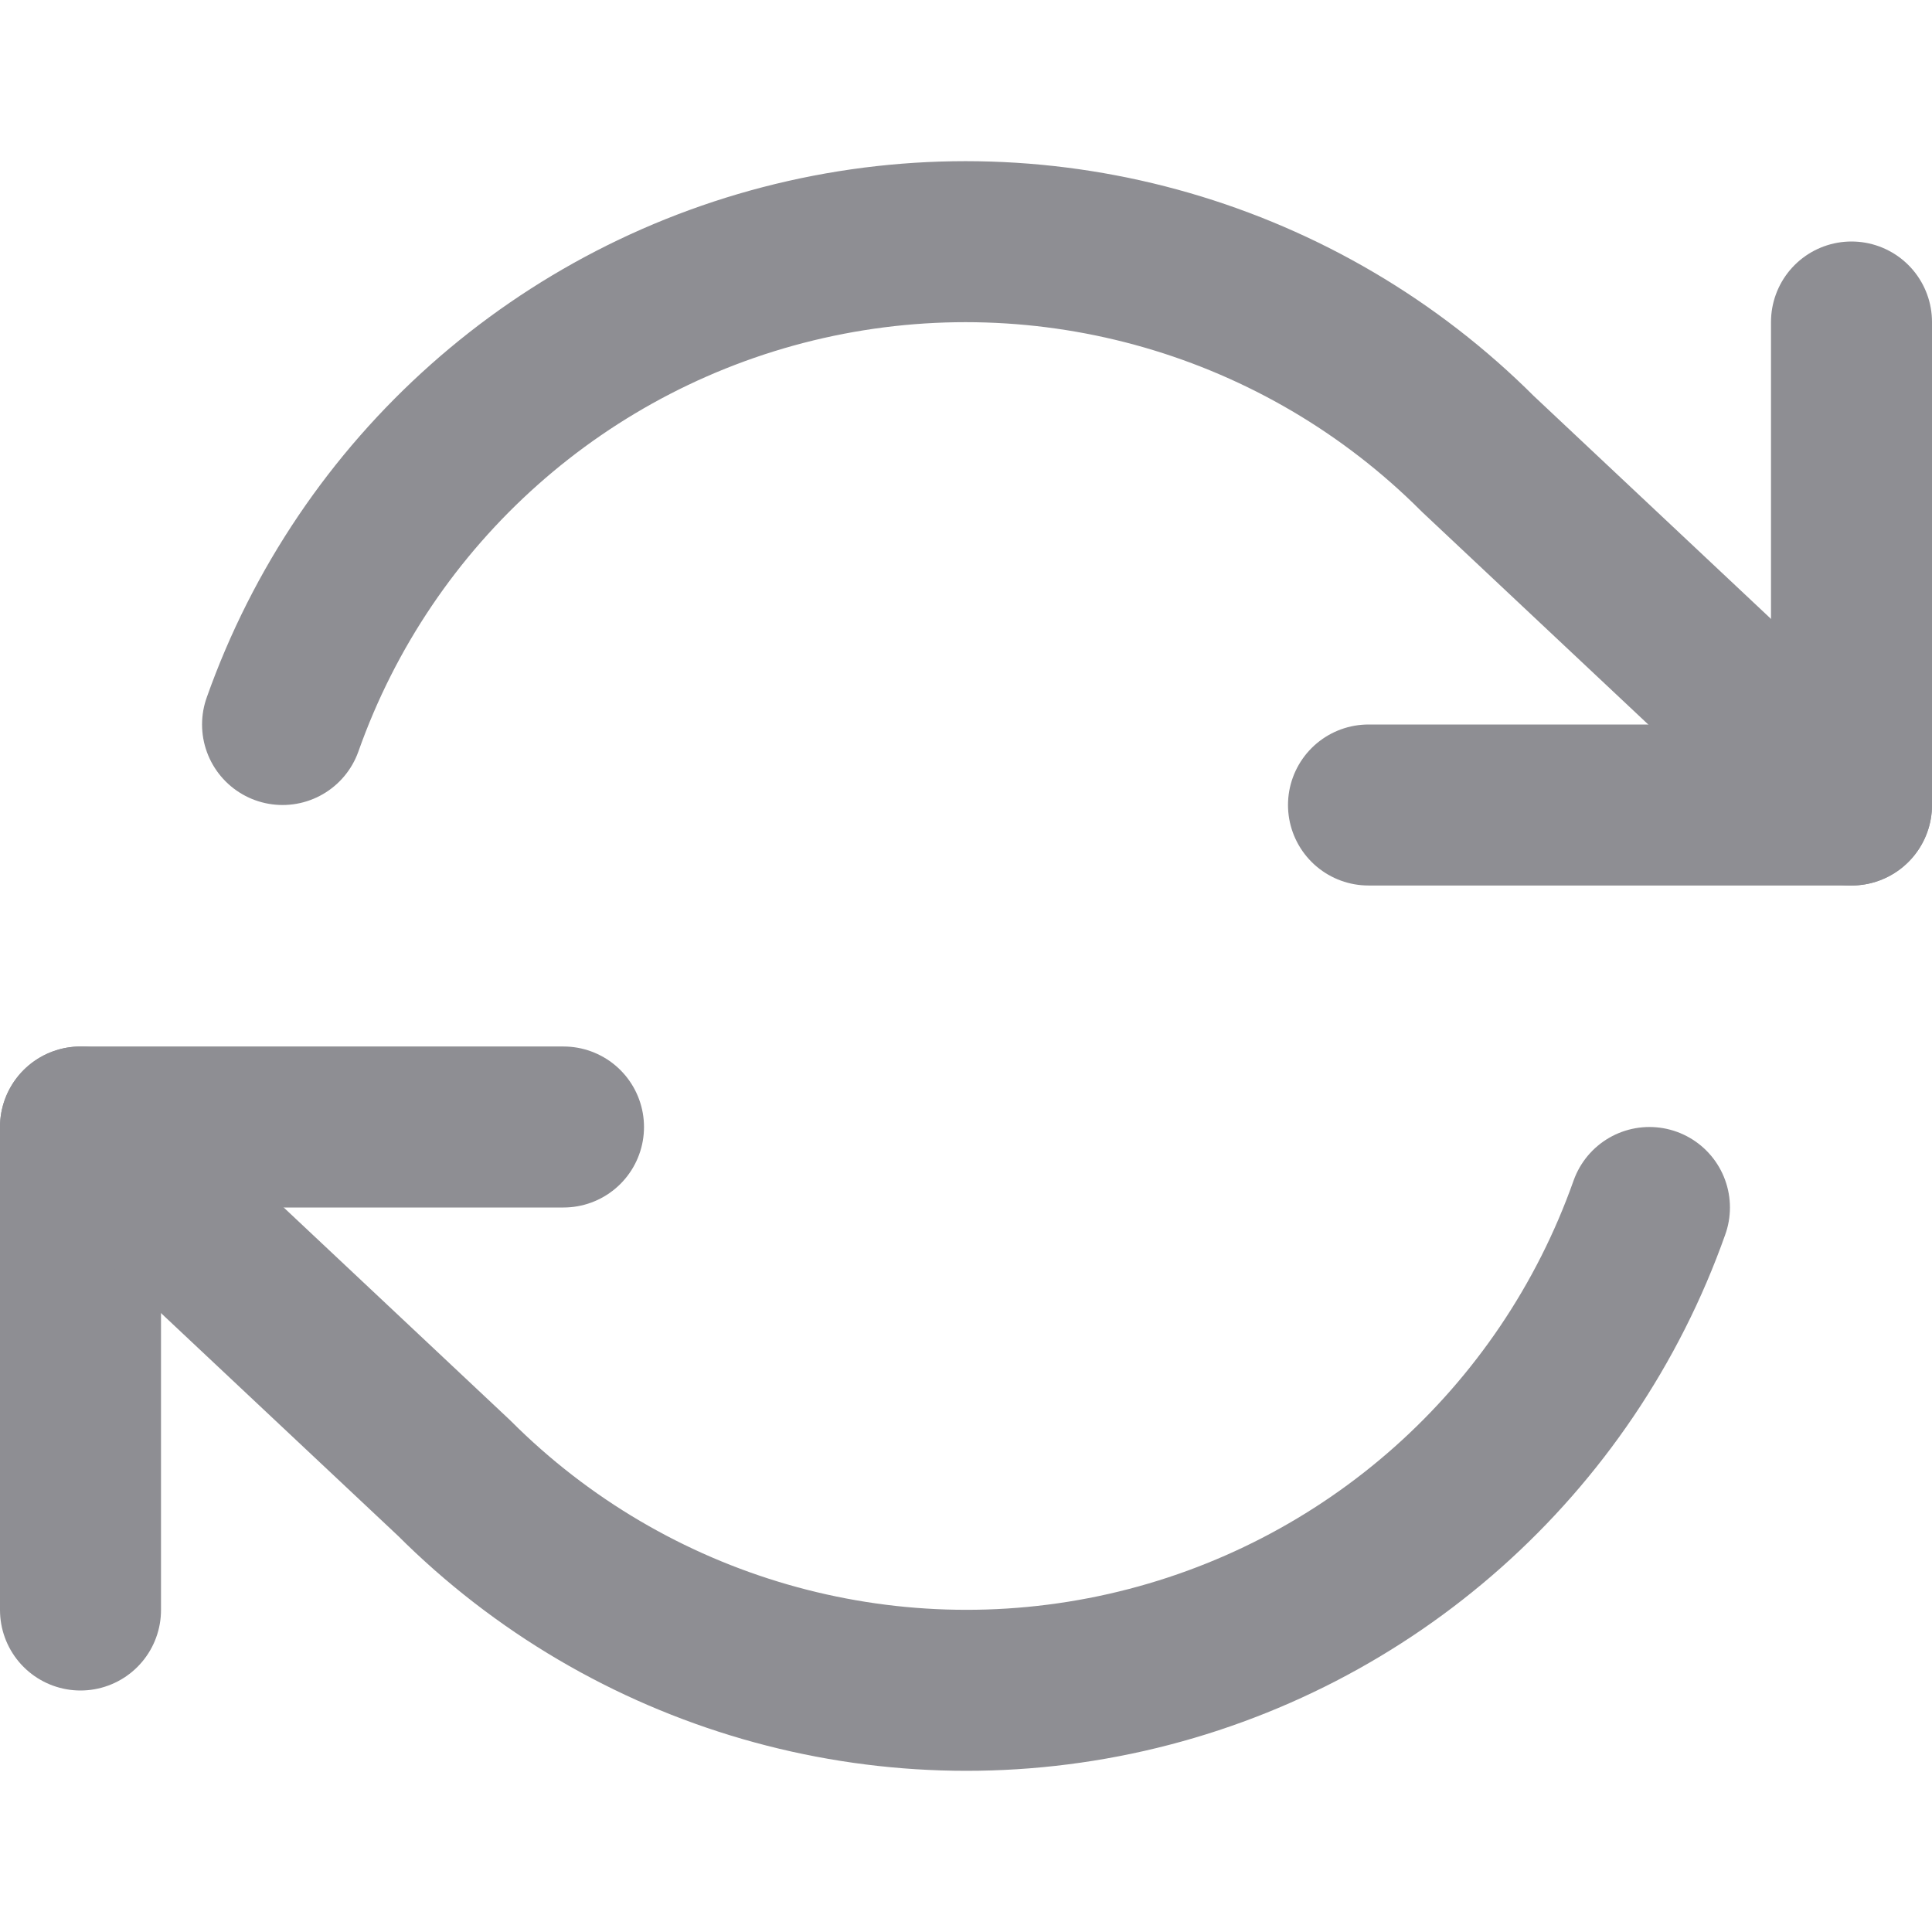
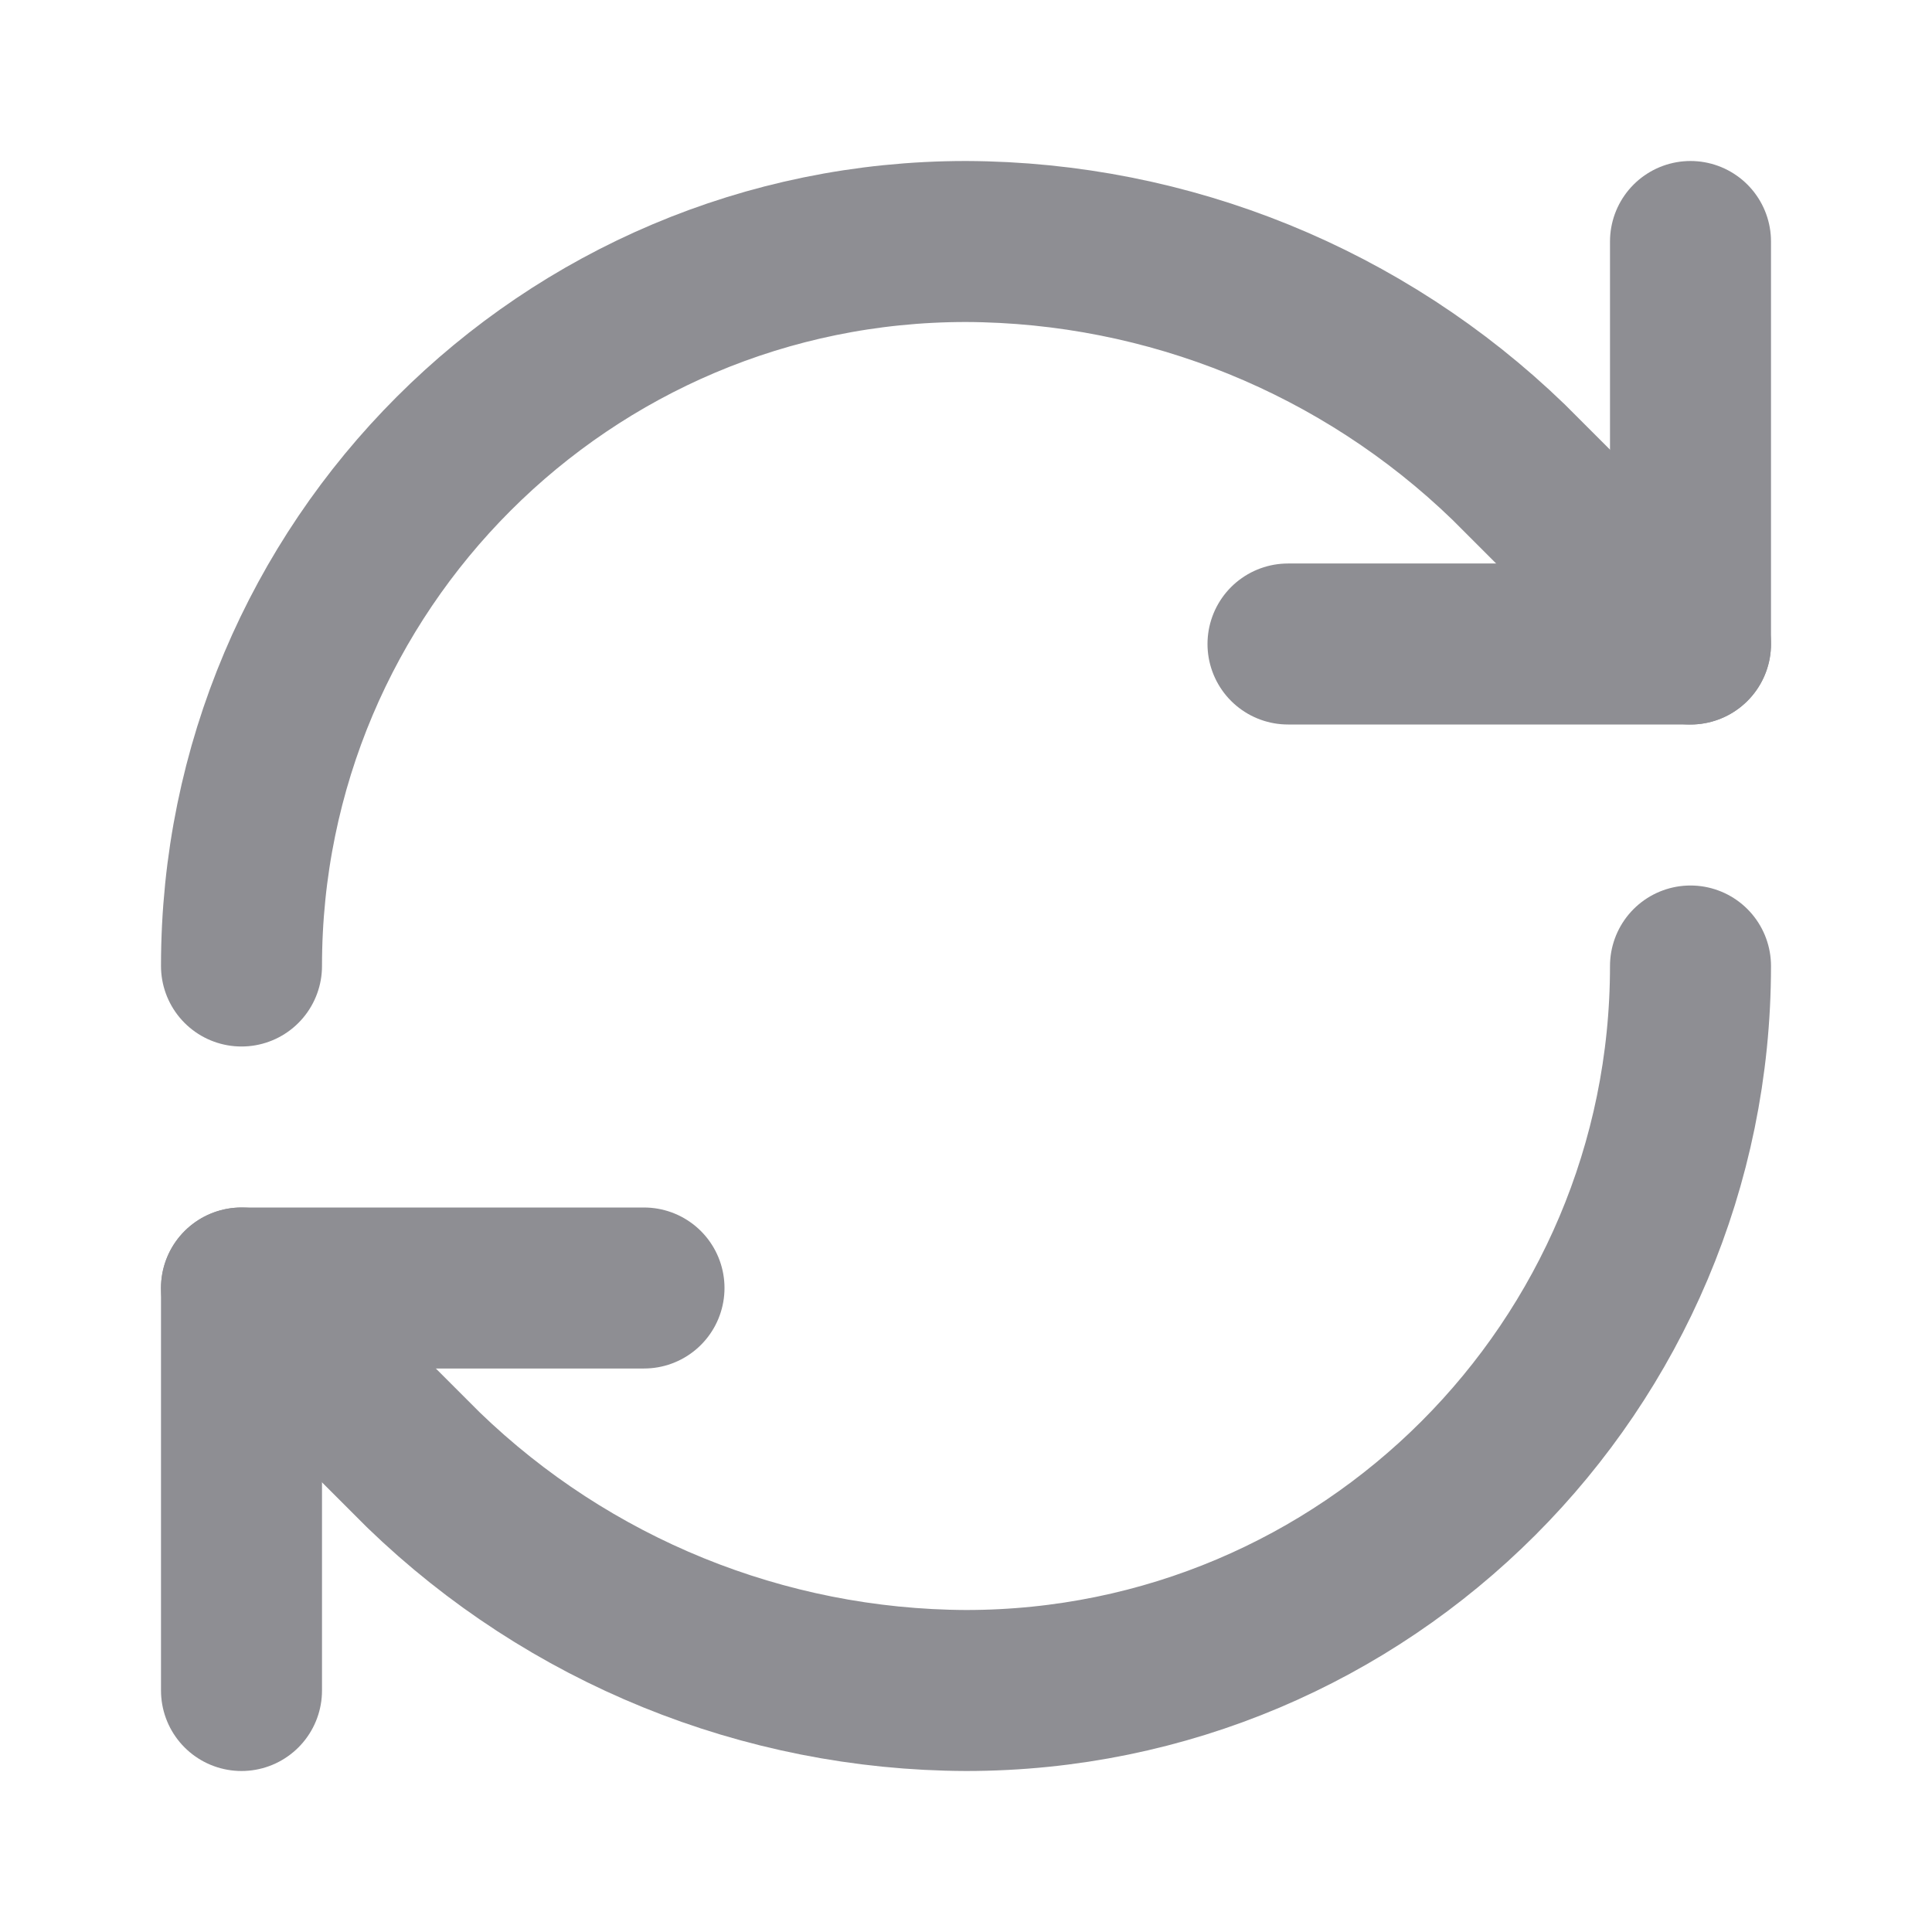
- <svg xmlns="http://www.w3.org/2000/svg" width="24" height="24" viewBox="0 0 24 24" fill="none" stroke="#8E8E93" stroke-width="2" stroke-linecap="round" stroke-linejoin="round">
-   <polyline points="23 4 23 10 17 10" />
-   <polyline points="1 20 1 14 7 14" />
-   <path d="M3.51 9a9 9 0 0 1 14.85-3.36L23 10M1 14l4.64 4.36A9 9 0 0 0 20.49 15" />
+ <svg xmlns="http://www.w3.org/2000/svg" width="24" height="24" viewBox="0 0 24 24" fill="none" stroke="#8E8E93" stroke-width="2" stroke-linecap="round" stroke-linejoin="round" class="lucide lucide-refresh-cw" aria-hidden="true">
+   <path d="M3 12a9 9 0 0 1 9-9 9.75 9.75 0 0 1 6.74 2.74L21 8" />
+   <path d="M21 3v5h-5" />
+   <path d="M21 12a9 9 0 0 1-9 9 9.75 9.75 0 0 1-6.74-2.74L3 16" />
+   <path d="M8 16H3v5" />
</svg>
